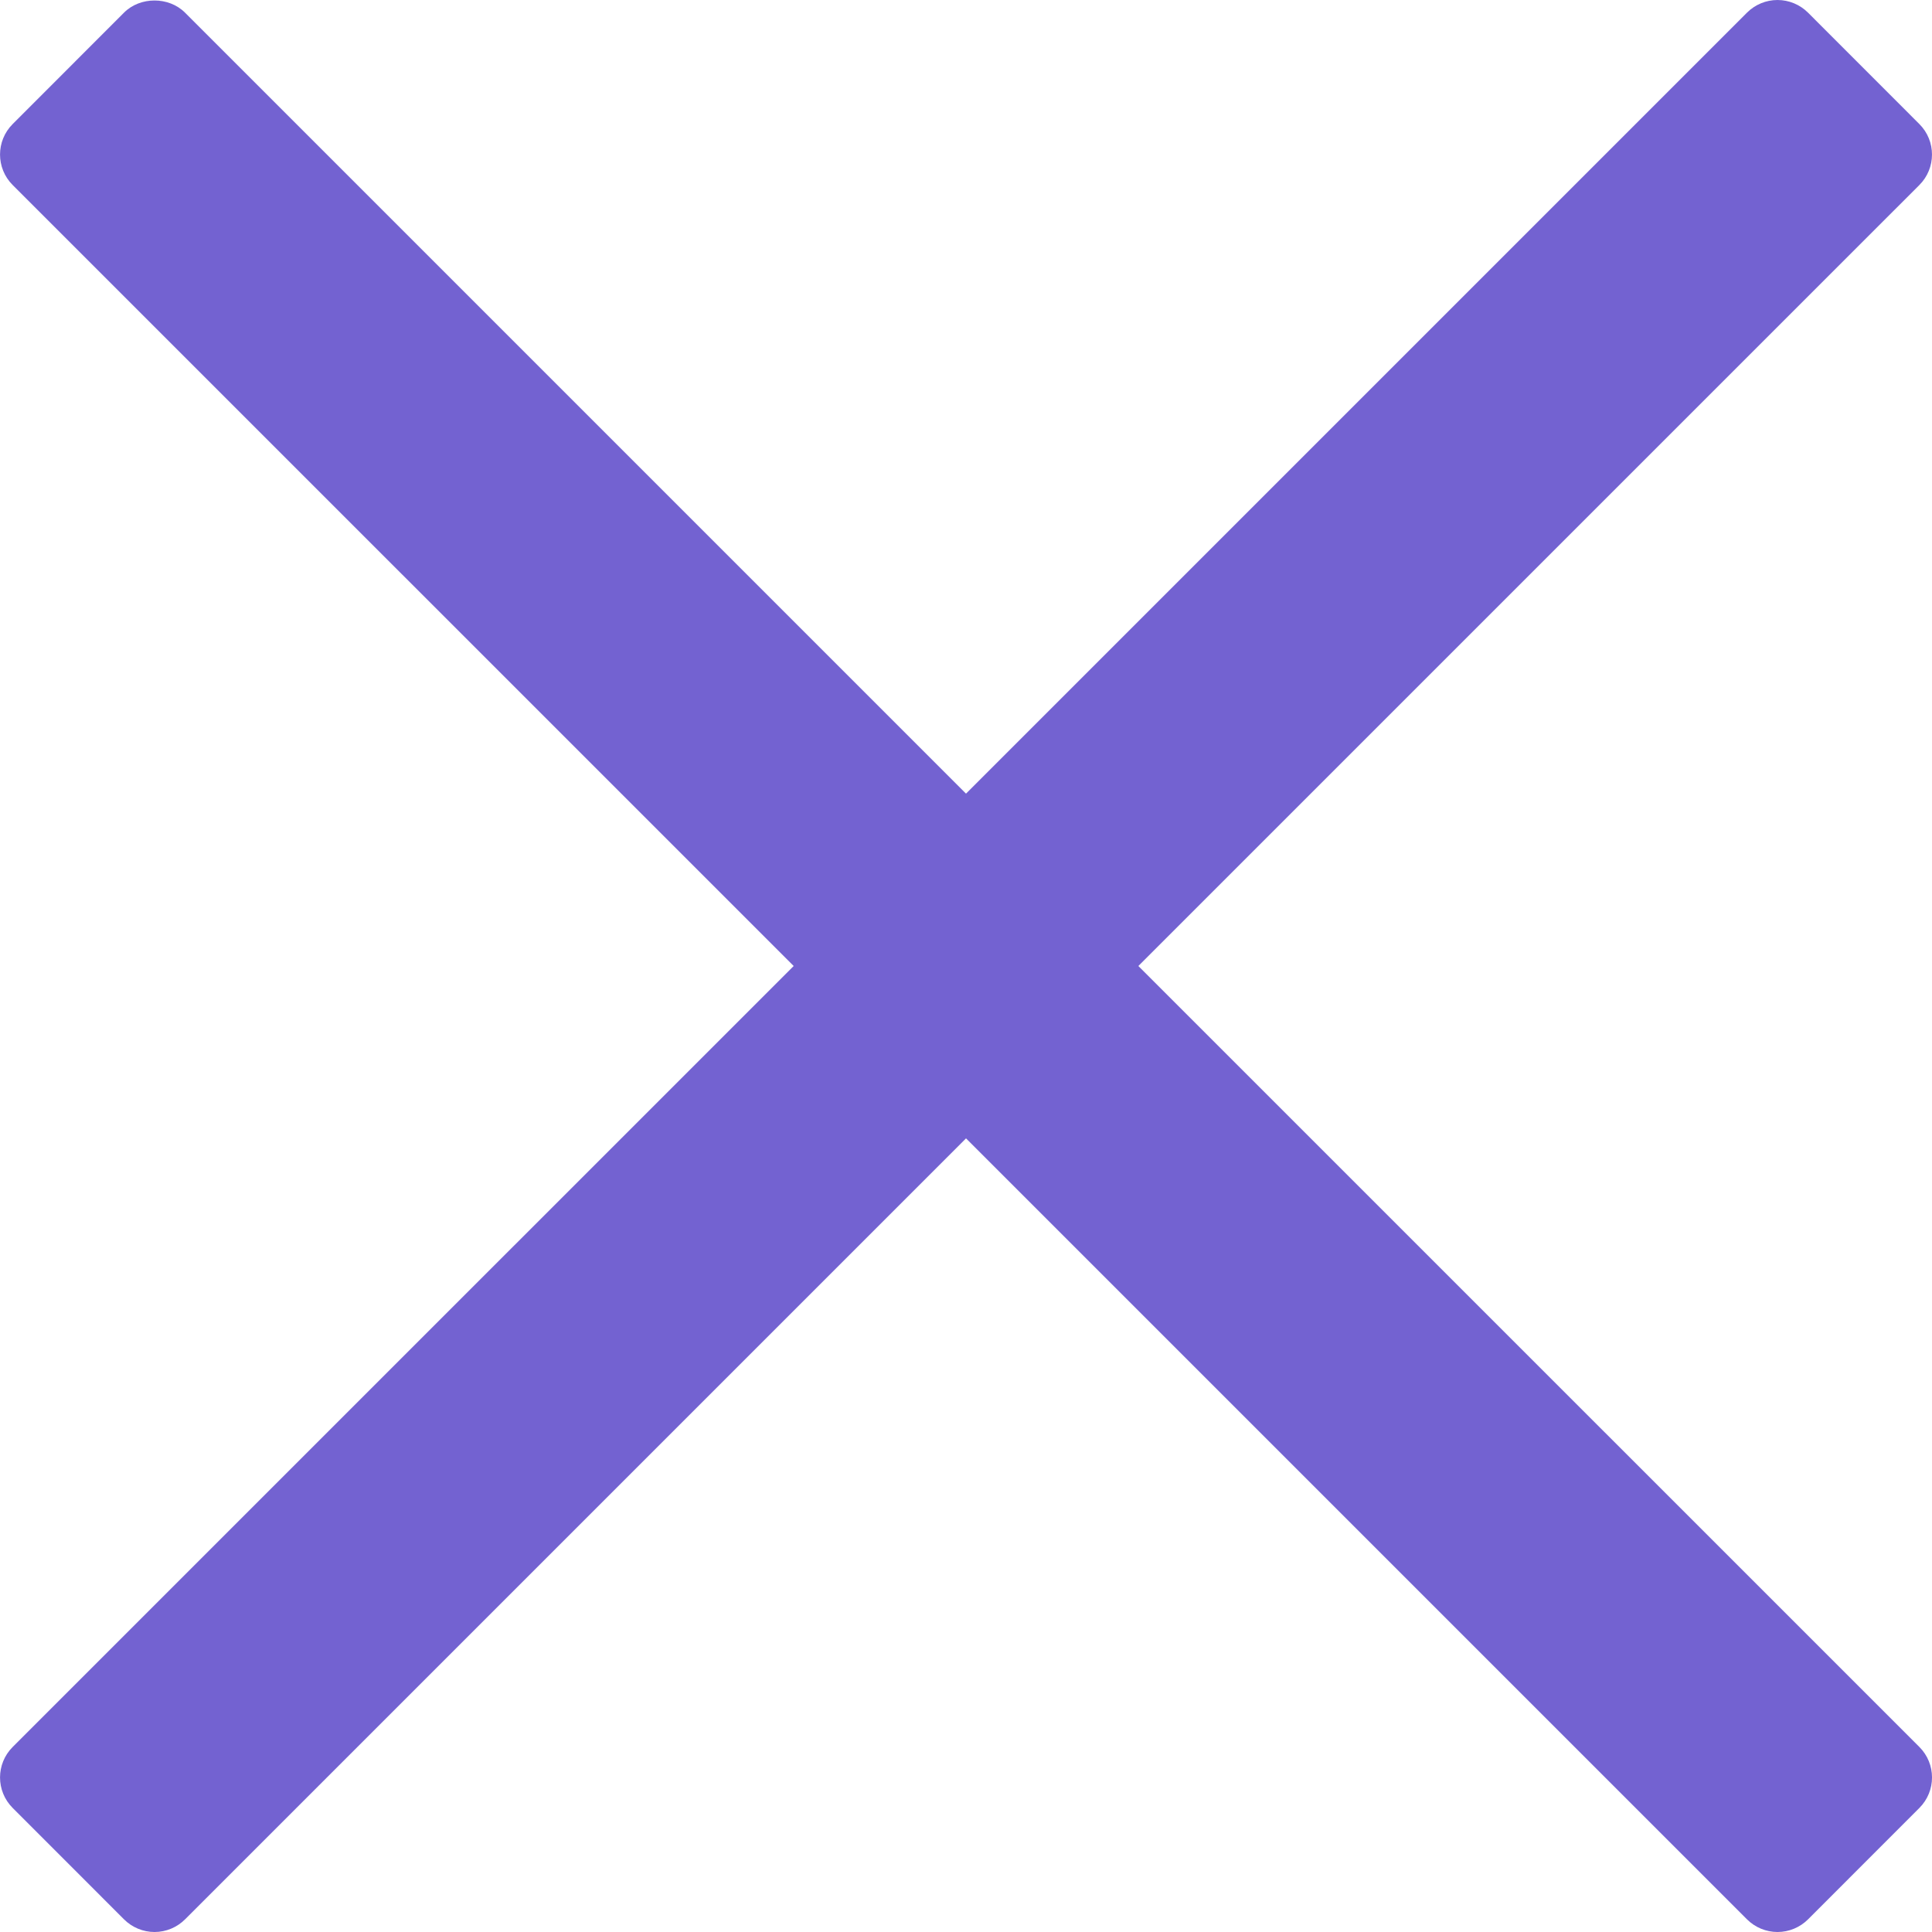
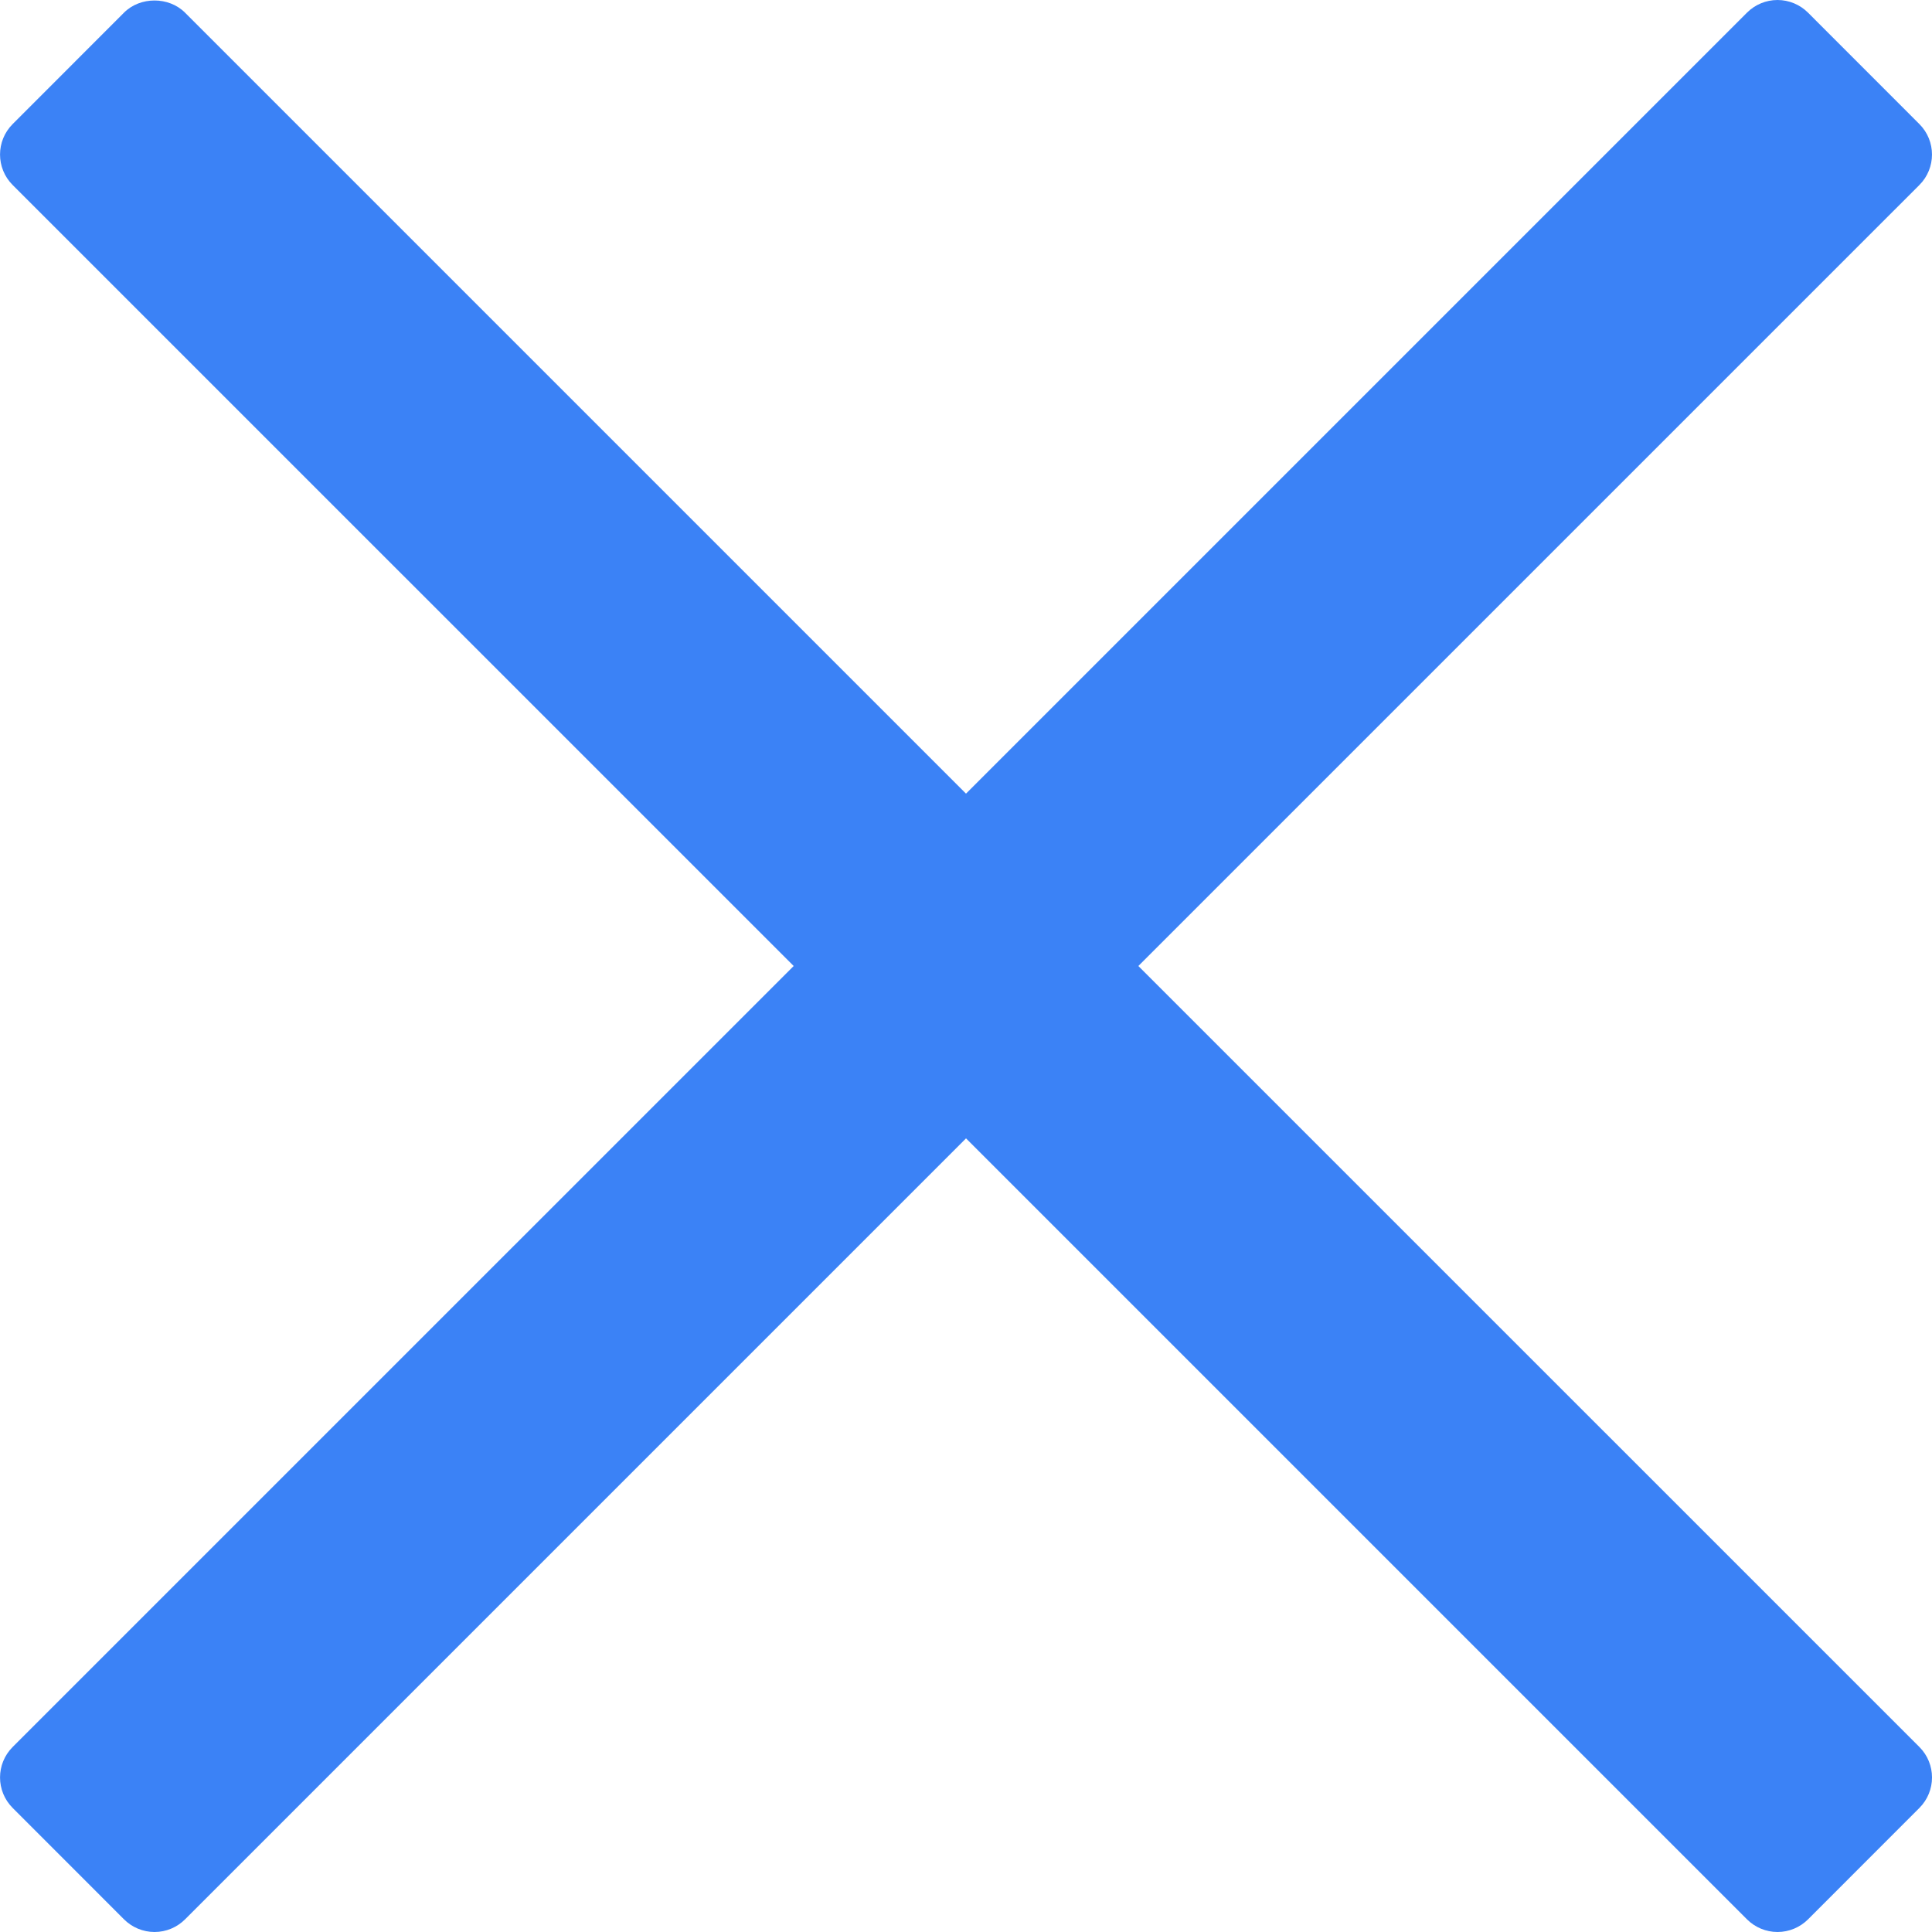
- <svg xmlns="http://www.w3.org/2000/svg" version="1.1" fill="#7362D1" id="Capa_1" x="0px" y="0px" width="94.926px" height="94.926px" viewBox="0 0 94.926 94.926" style="enable-background:new 0 0 94.926 94.926;" xml:space="preserve">
+ <svg xmlns="http://www.w3.org/2000/svg" version="1.1" fill="#3b82f6" id="Capa_1" x="0px" y="0px" width="94.926px" height="94.926px" viewBox="0 0 94.926 94.926" style="enable-background:new 0 0 94.926 94.926;" xml:space="preserve">
  <g>
    <path d="M55.931,47.463L94.306,9.09c0.826-0.827,0.826-2.167,0-2.994L88.833,0.62C88.436,0.224,87.896,0,87.335,0   c-0.562,0-1.101,0.224-1.498,0.62L47.463,38.994L9.089,0.62c-0.795-0.795-2.202-0.794-2.995,0L0.622,6.096   c-0.827,0.827-0.827,2.167,0,2.994l38.374,38.373L0.622,85.836c-0.827,0.827-0.827,2.167,0,2.994l5.473,5.476   c0.397,0.396,0.936,0.62,1.498,0.62s1.1-0.224,1.497-0.62l38.374-38.374l38.374,38.374c0.397,0.396,0.937,0.62,1.498,0.62   s1.101-0.224,1.498-0.62l5.473-5.476c0.826-0.827,0.826-2.167,0-2.994L55.931,47.463z" />
  </g>
  <g>
</g>
  <g>
</g>
  <g>
</g>
  <g>
</g>
  <g>
</g>
  <g>
</g>
  <g>
</g>
  <g>
</g>
  <g>
</g>
  <g>
</g>
  <g>
</g>
  <g>
</g>
  <g>
</g>
  <g>
</g>
  <g>
</g>
</svg>
